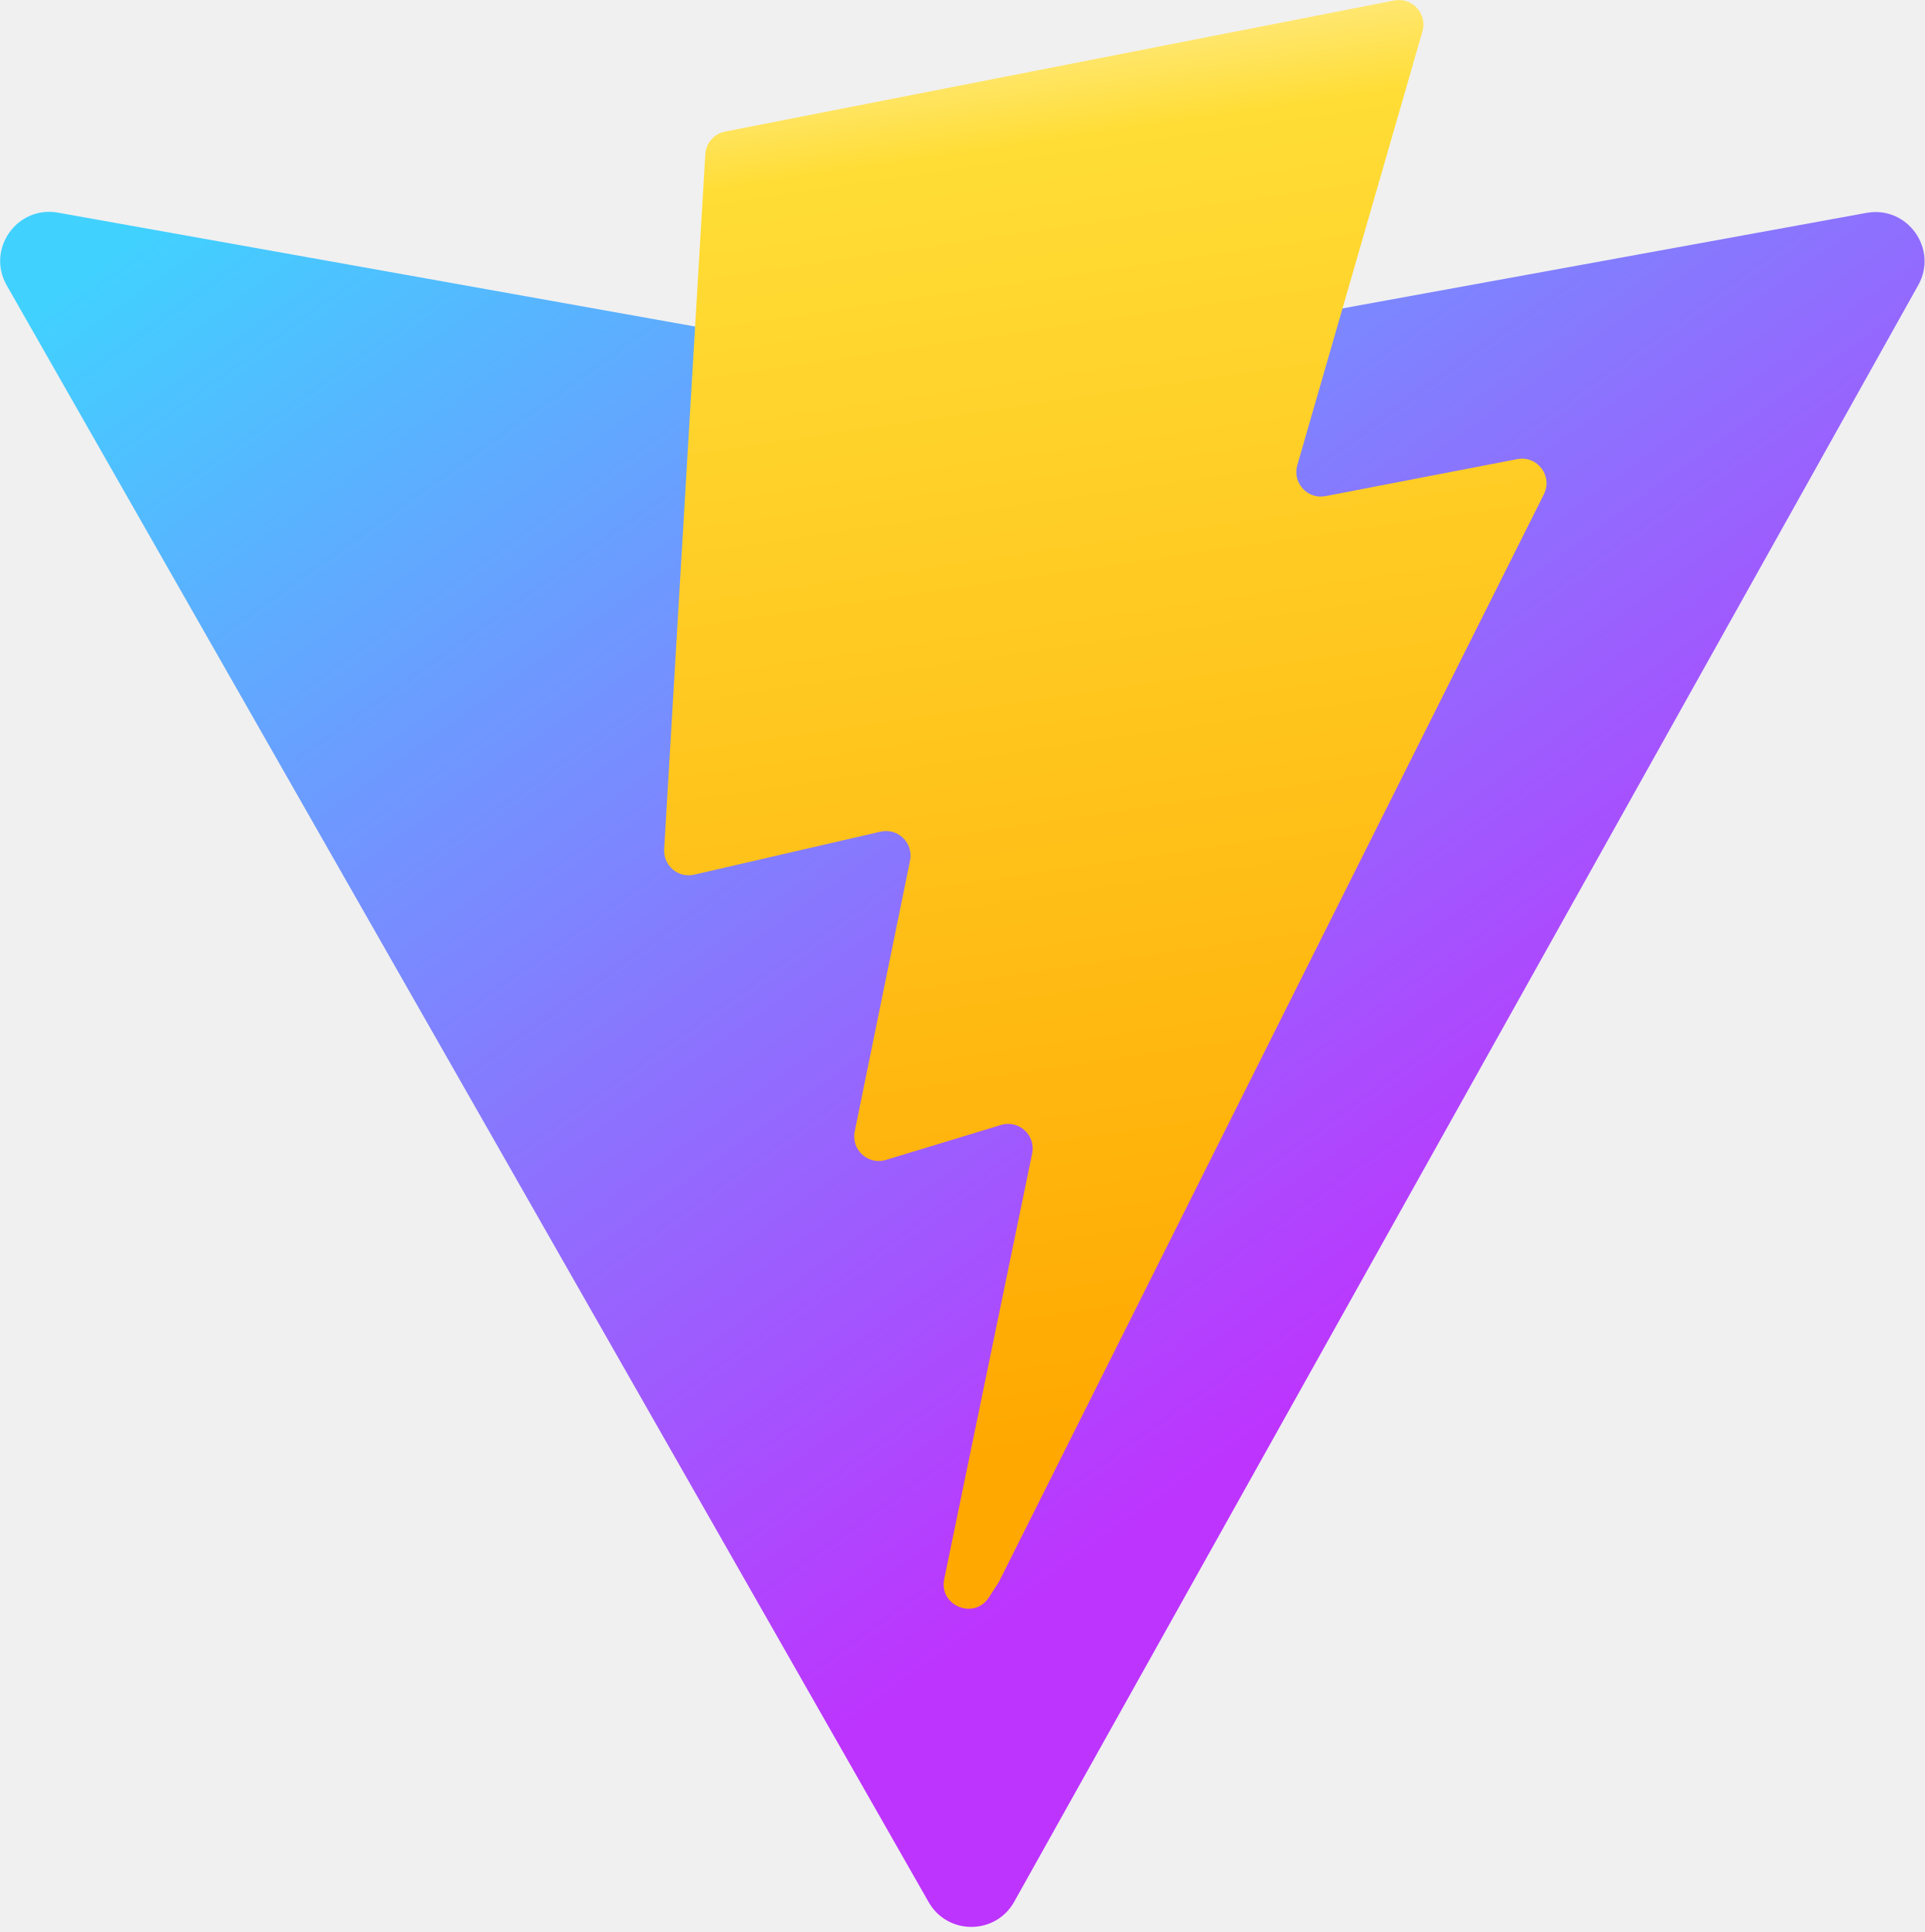
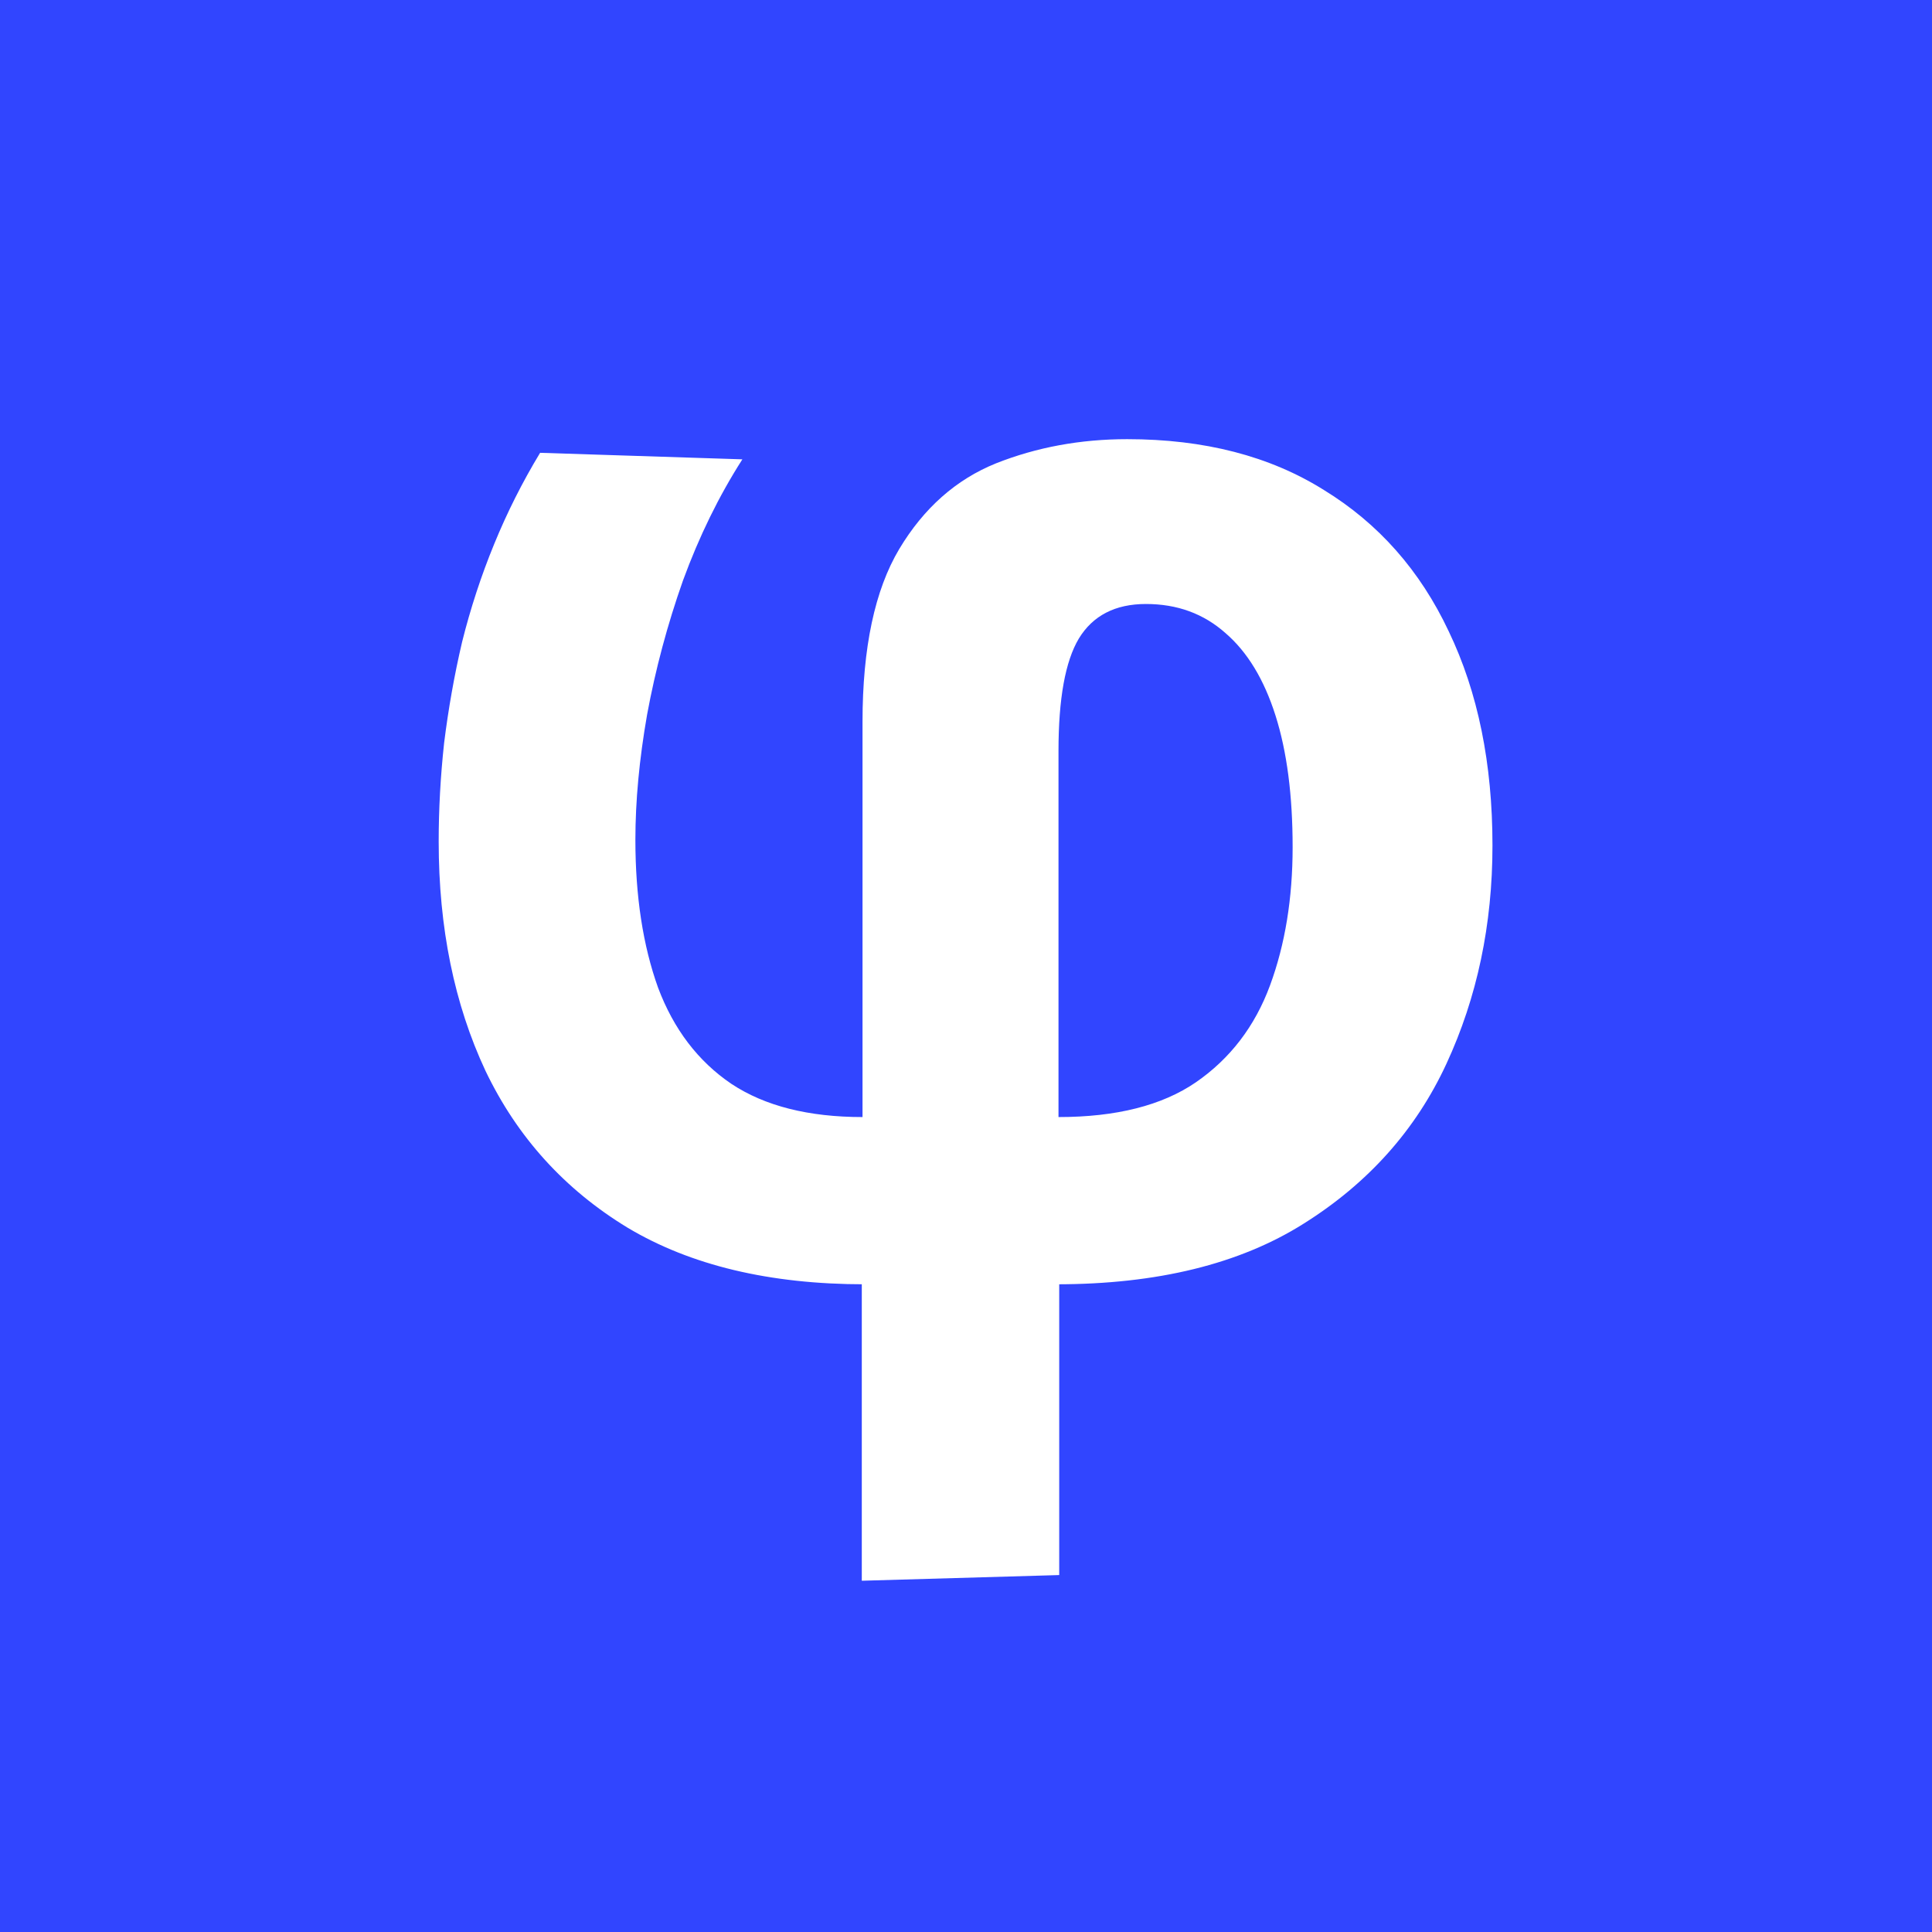
- <svg xmlns="http://www.w3.org/2000/svg" aria-hidden="true" role="img" class="iconify iconify--logos" width="31.88" height="32" preserveAspectRatio="xMidYMid meet" viewBox="0 0 256 257">
-   <defs>
-     <linearGradient id="IconifyId1813088fe1fbc01fb466" x1="-.828%" x2="57.636%" y1="7.652%" y2="78.411%">
-       <stop offset="0%" stop-color="#41D1FF" />
-       <stop offset="100%" stop-color="#BD34FE" />
-     </linearGradient>
-     <linearGradient id="IconifyId1813088fe1fbc01fb467" x1="43.376%" x2="50.316%" y1="2.242%" y2="89.03%">
-       <stop offset="0%" stop-color="#FFEA83" />
-       <stop offset="8.333%" stop-color="#FFDD35" />
-       <stop offset="100%" stop-color="#FFA800" />
-     </linearGradient>
-   </defs>
-   <path fill="url(#IconifyId1813088fe1fbc01fb466)" d="M255.153 37.938L134.897 252.976c-2.483 4.44-8.862 4.466-11.382.048L.875 37.958c-2.746-4.814 1.371-10.646 6.827-9.67l120.385 21.517a6.537 6.537 0 0 0 2.322-.004l117.867-21.483c5.438-.991 9.574 4.796 6.877 9.62Z" />
-   <path fill="url(#IconifyId1813088fe1fbc01fb467)" d="M185.432.063L96.44 17.501a3.268 3.268 0 0 0-2.634 3.014l-5.474 92.456a3.268 3.268 0 0 0 3.997 3.378l24.777-5.718c2.318-.535 4.413 1.507 3.936 3.838l-7.361 36.047c-.495 2.426 1.782 4.5 4.151 3.78l15.304-4.649c2.372-.72 4.652 1.36 4.15 3.788l-11.698 56.621c-.732 3.542 3.979 5.473 5.943 2.437l1.313-2.028l72.516-144.72c1.215-2.423-.88-5.186-3.54-4.672l-25.505 4.922c-2.396.462-4.435-1.77-3.759-4.114l16.646-57.705c.677-2.35-1.37-4.583-3.769-4.113Z" />
+ <svg xmlns="http://www.w3.org/2000/svg" width="16" height="16" viewBox="0 0 16 16" fill="none">
+   <rect width="16" height="16" fill="#3145FF" />
+   <path d="M7.137 13.091C7.137 12.694 7.137 12.299 7.137 11.907C7.137 11.519 7.137 11.095 7.137 10.636L7.143 10.468V5.979C7.143 5.363 7.245 4.886 7.447 4.547C7.65 4.208 7.917 3.971 8.249 3.837C8.585 3.704 8.947 3.637 9.335 3.637C9.973 3.637 10.516 3.777 10.964 4.058C11.416 4.335 11.761 4.725 11.998 5.229C12.24 5.733 12.36 6.324 12.36 7.002C12.36 7.658 12.233 8.26 11.979 8.809C11.725 9.358 11.33 9.799 10.796 10.134C10.266 10.468 9.583 10.636 8.746 10.636H7.163C6.374 10.636 5.719 10.479 5.197 10.167C4.676 9.85 4.284 9.418 4.021 8.869C3.762 8.316 3.633 7.683 3.633 6.969C3.633 6.701 3.648 6.429 3.678 6.153C3.713 5.872 3.762 5.593 3.827 5.316C3.896 5.04 3.984 4.77 4.092 4.507C4.2 4.243 4.327 3.991 4.473 3.75L6.148 3.804C5.954 4.107 5.79 4.442 5.656 4.808C5.527 5.173 5.428 5.544 5.359 5.918C5.294 6.289 5.262 6.634 5.262 6.955C5.262 7.424 5.325 7.832 5.45 8.18C5.579 8.523 5.781 8.789 6.057 8.976C6.333 9.159 6.695 9.251 7.143 9.251H8.766C9.244 9.251 9.624 9.155 9.904 8.963C10.188 8.767 10.393 8.499 10.518 8.16C10.643 7.821 10.705 7.439 10.705 7.016C10.705 6.587 10.658 6.224 10.563 5.925C10.468 5.626 10.33 5.399 10.149 5.243C9.968 5.082 9.749 5.002 9.49 5.002C9.236 5.002 9.05 5.098 8.934 5.289C8.822 5.477 8.766 5.787 8.766 6.219V10.468L8.772 10.636C8.772 11.064 8.772 11.47 8.772 11.853C8.772 12.237 8.772 12.634 8.772 13.044L7.137 13.091Z" fill="white" />
</svg>
